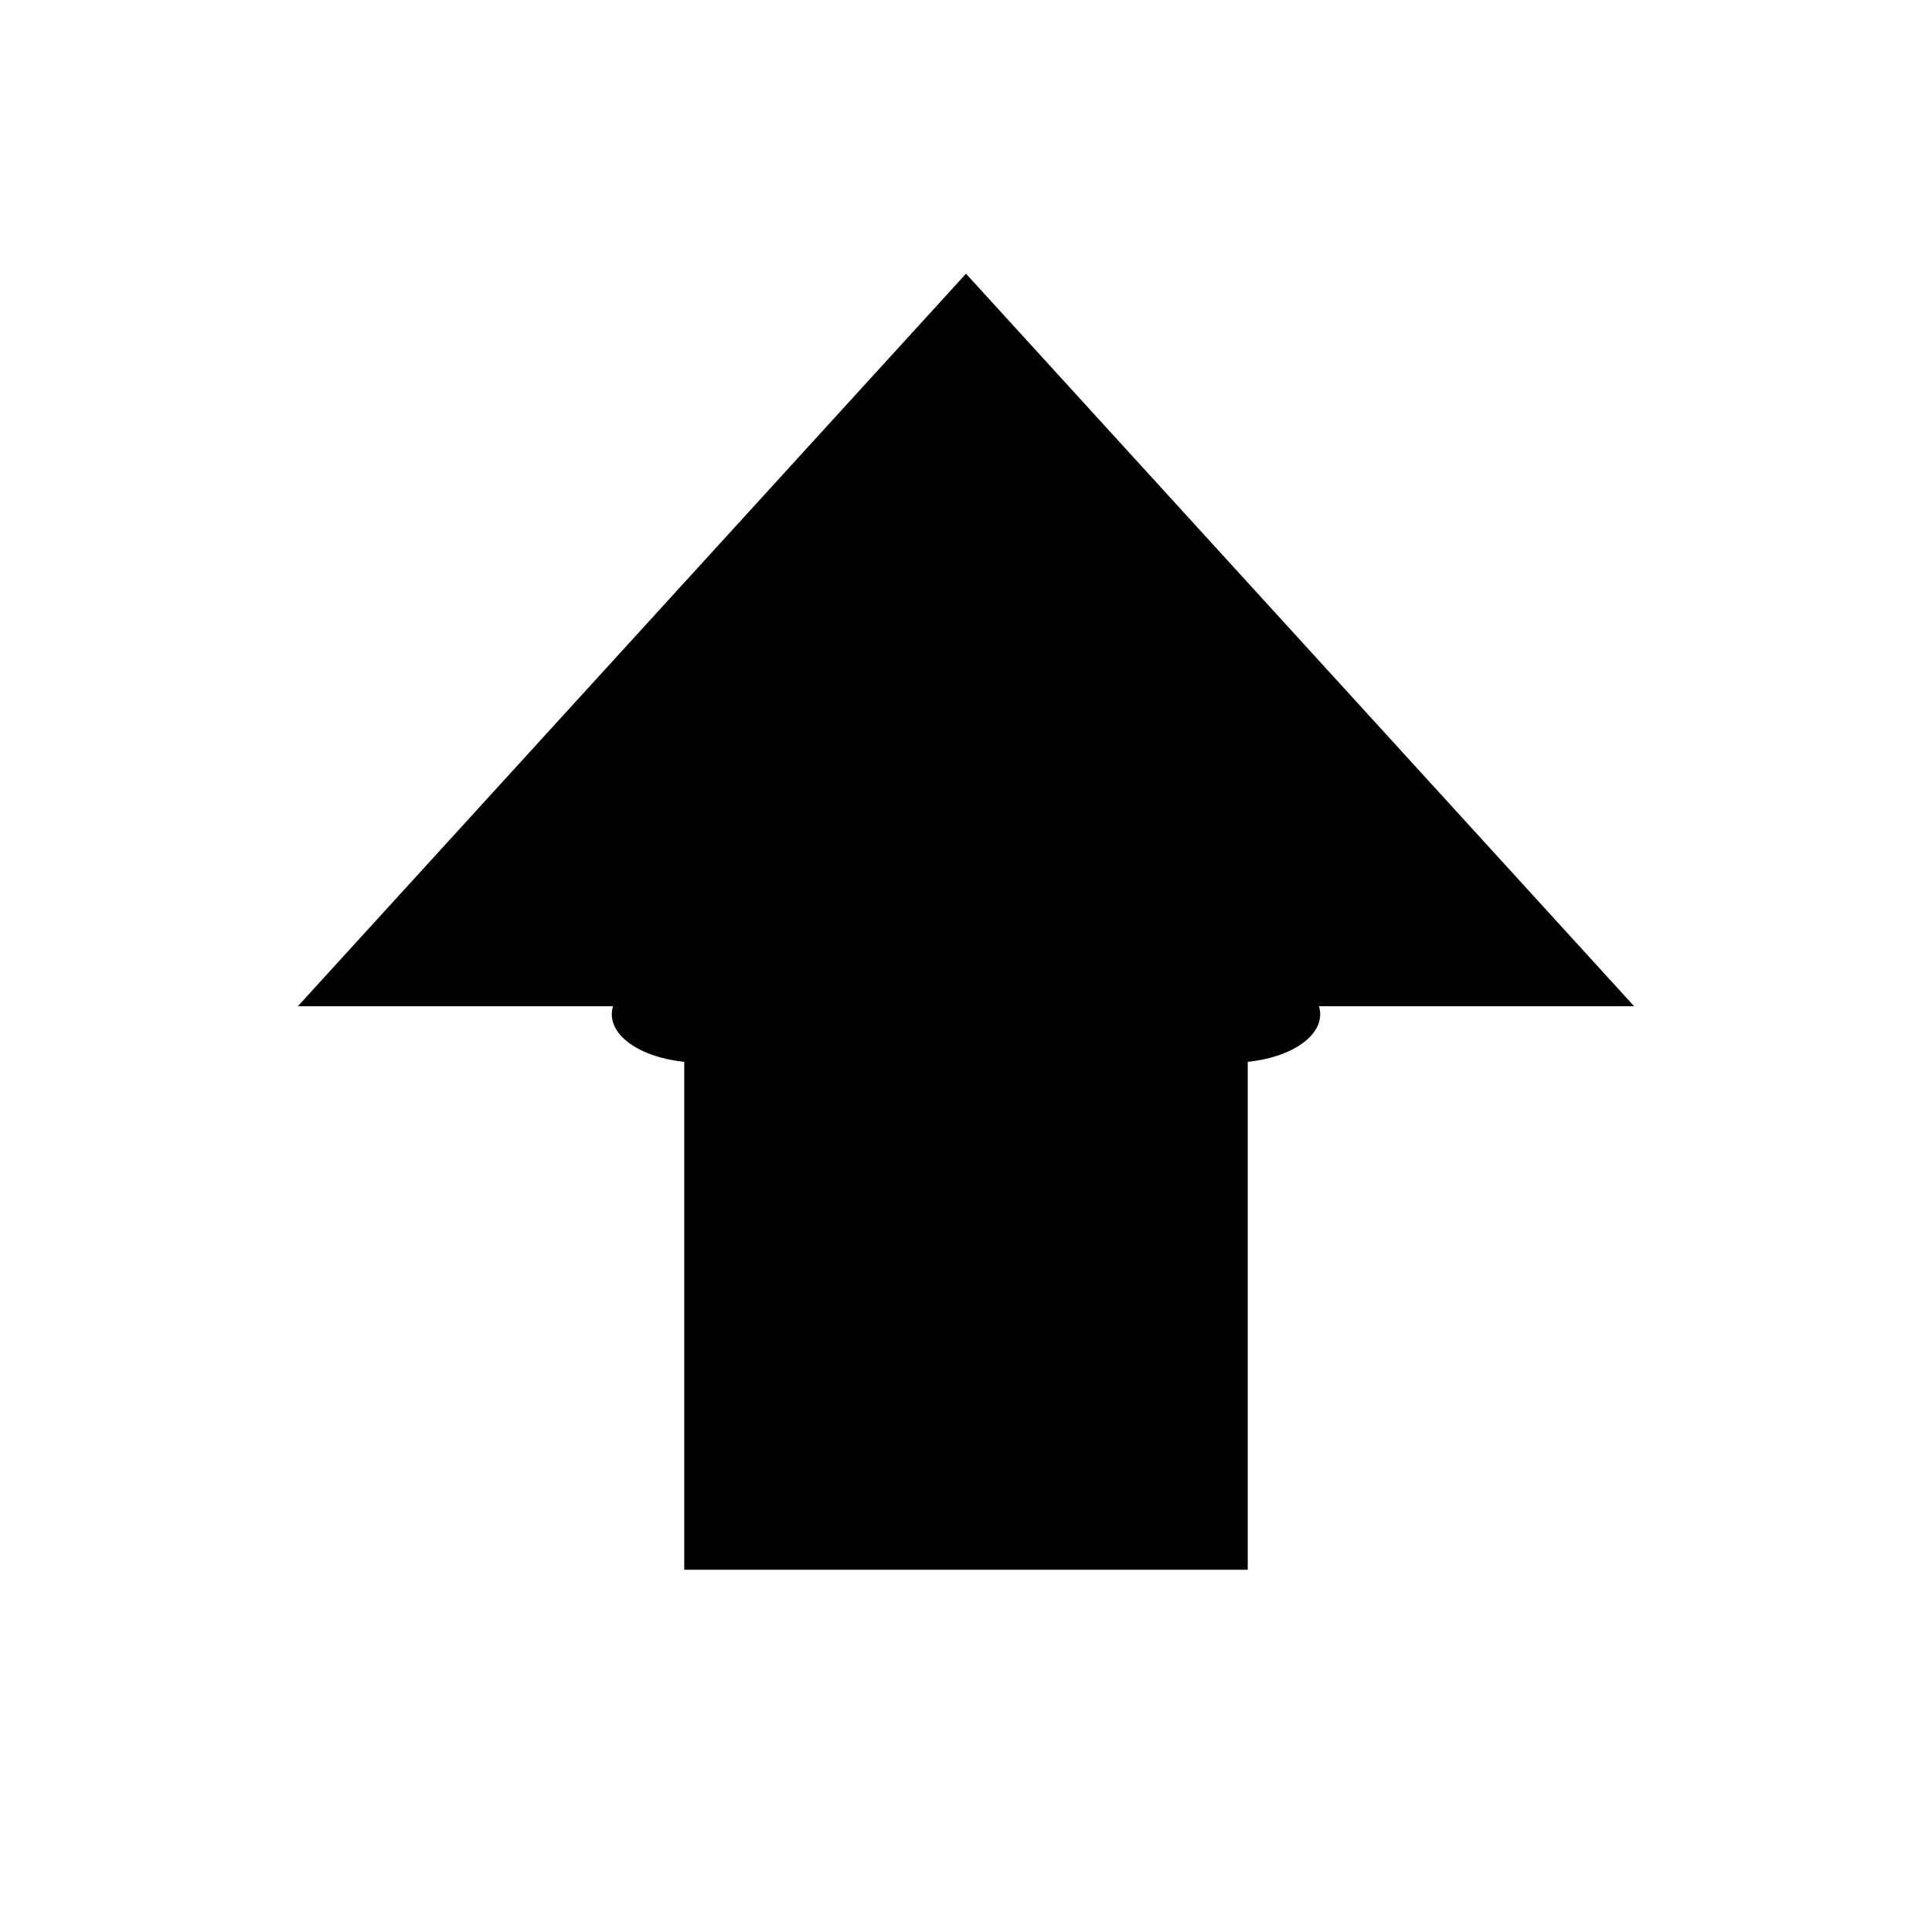
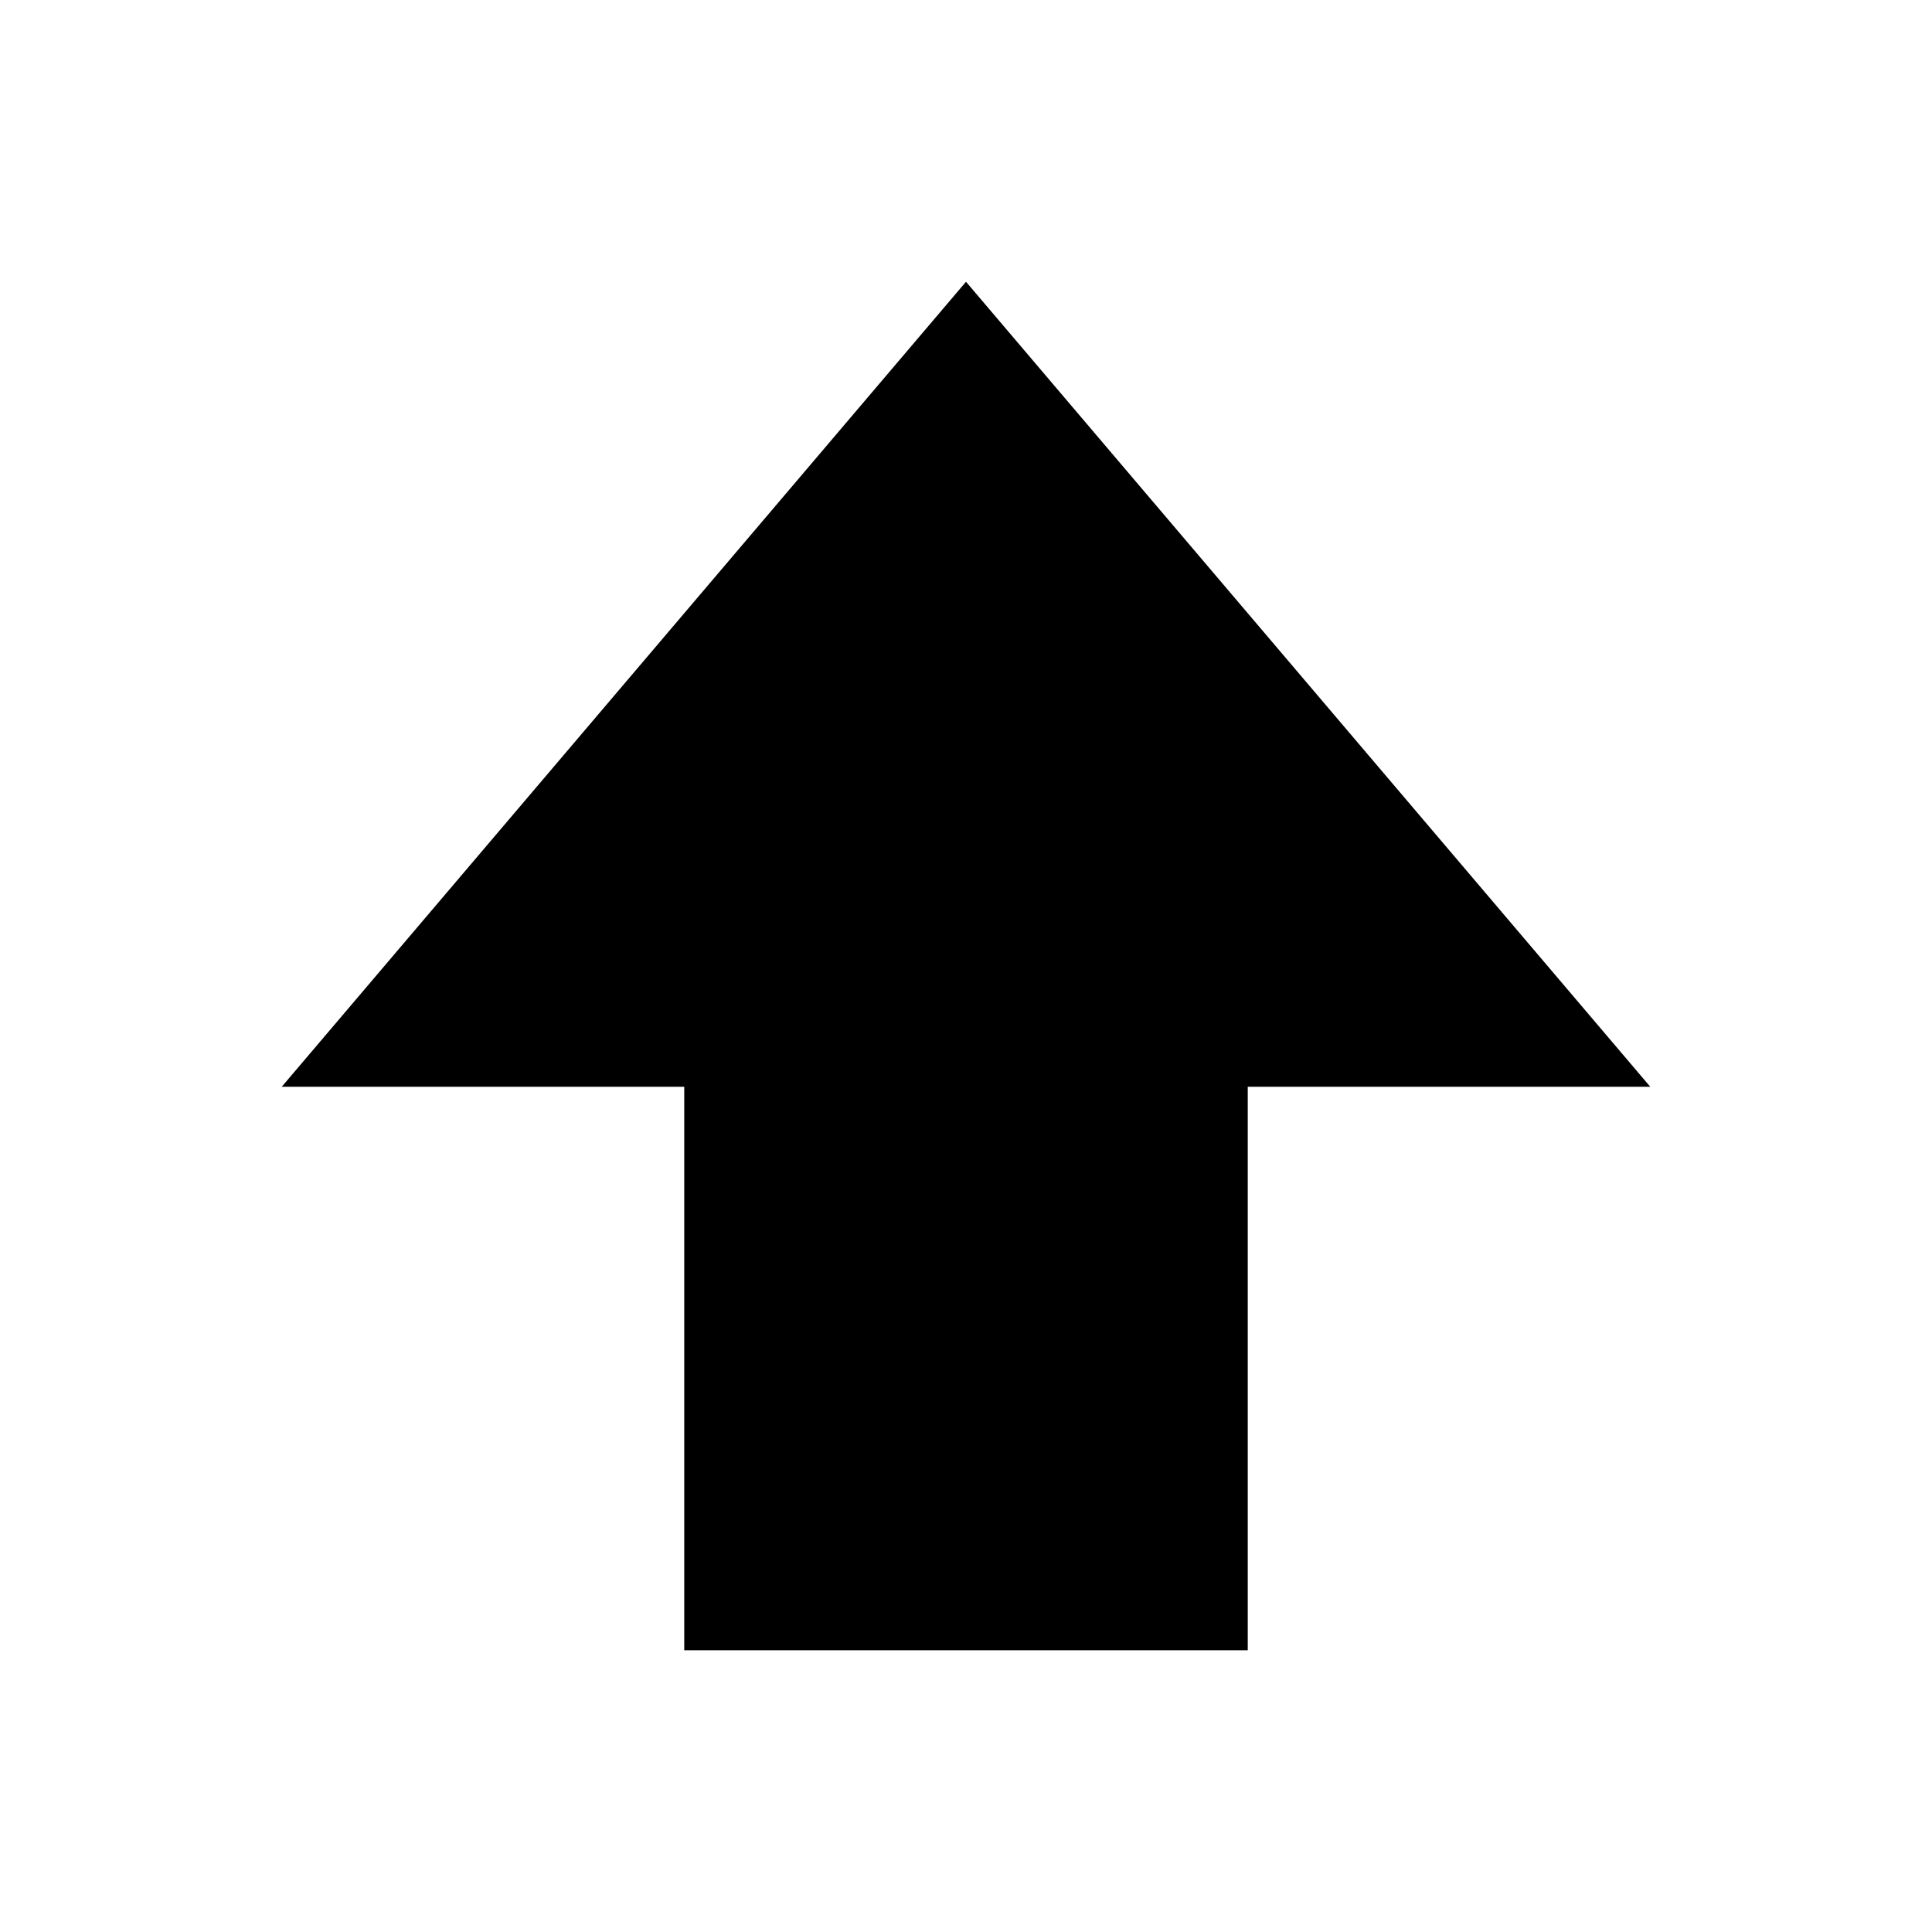
- <svg xmlns="http://www.w3.org/2000/svg" viewBox="0 0 24 24" data-gesture="hop">
-   <path d="M12 3.4 20.3 12.5h-4.8v7h-7v-7H3.7Z" class="pk-body" />
-   <circle cx="10" cy="10.6" r="1.15" class="pk-eye" />
-   <circle cx="14" cy="10.6" r="1.15" class="pk-eye pk-wink" />
-   <ellipse cx="8.7" cy="12.6" rx="1.1" ry=".6" class="pk-blush" />
-   <ellipse cx="15.3" cy="12.6" rx="1.1" ry=".6" class="pk-blush" />
+ <svg xmlns="http://www.w3.org/2000/svg" viewBox="0 0 24 24" data-gesture="hop" data-voice="whoosh">
+   <path d="M12 3.5 20.5 13.5h-5v7h-7v-7h-5Z" class="pk-body" />
+   <circle cx="9.8" cy="10.8" r="1.3" class="pk-eye" />
+   <circle cx="14.2" cy="10.8" r="1.3" class="pk-eye pk-wink" />
+   <ellipse cx="8.6" cy="12.9" rx="1.1" ry=".6" class="pk-blush" />
+   <ellipse cx="15.4" cy="12.9" rx="1.1" ry=".6" class="pk-blush" />
</svg>
